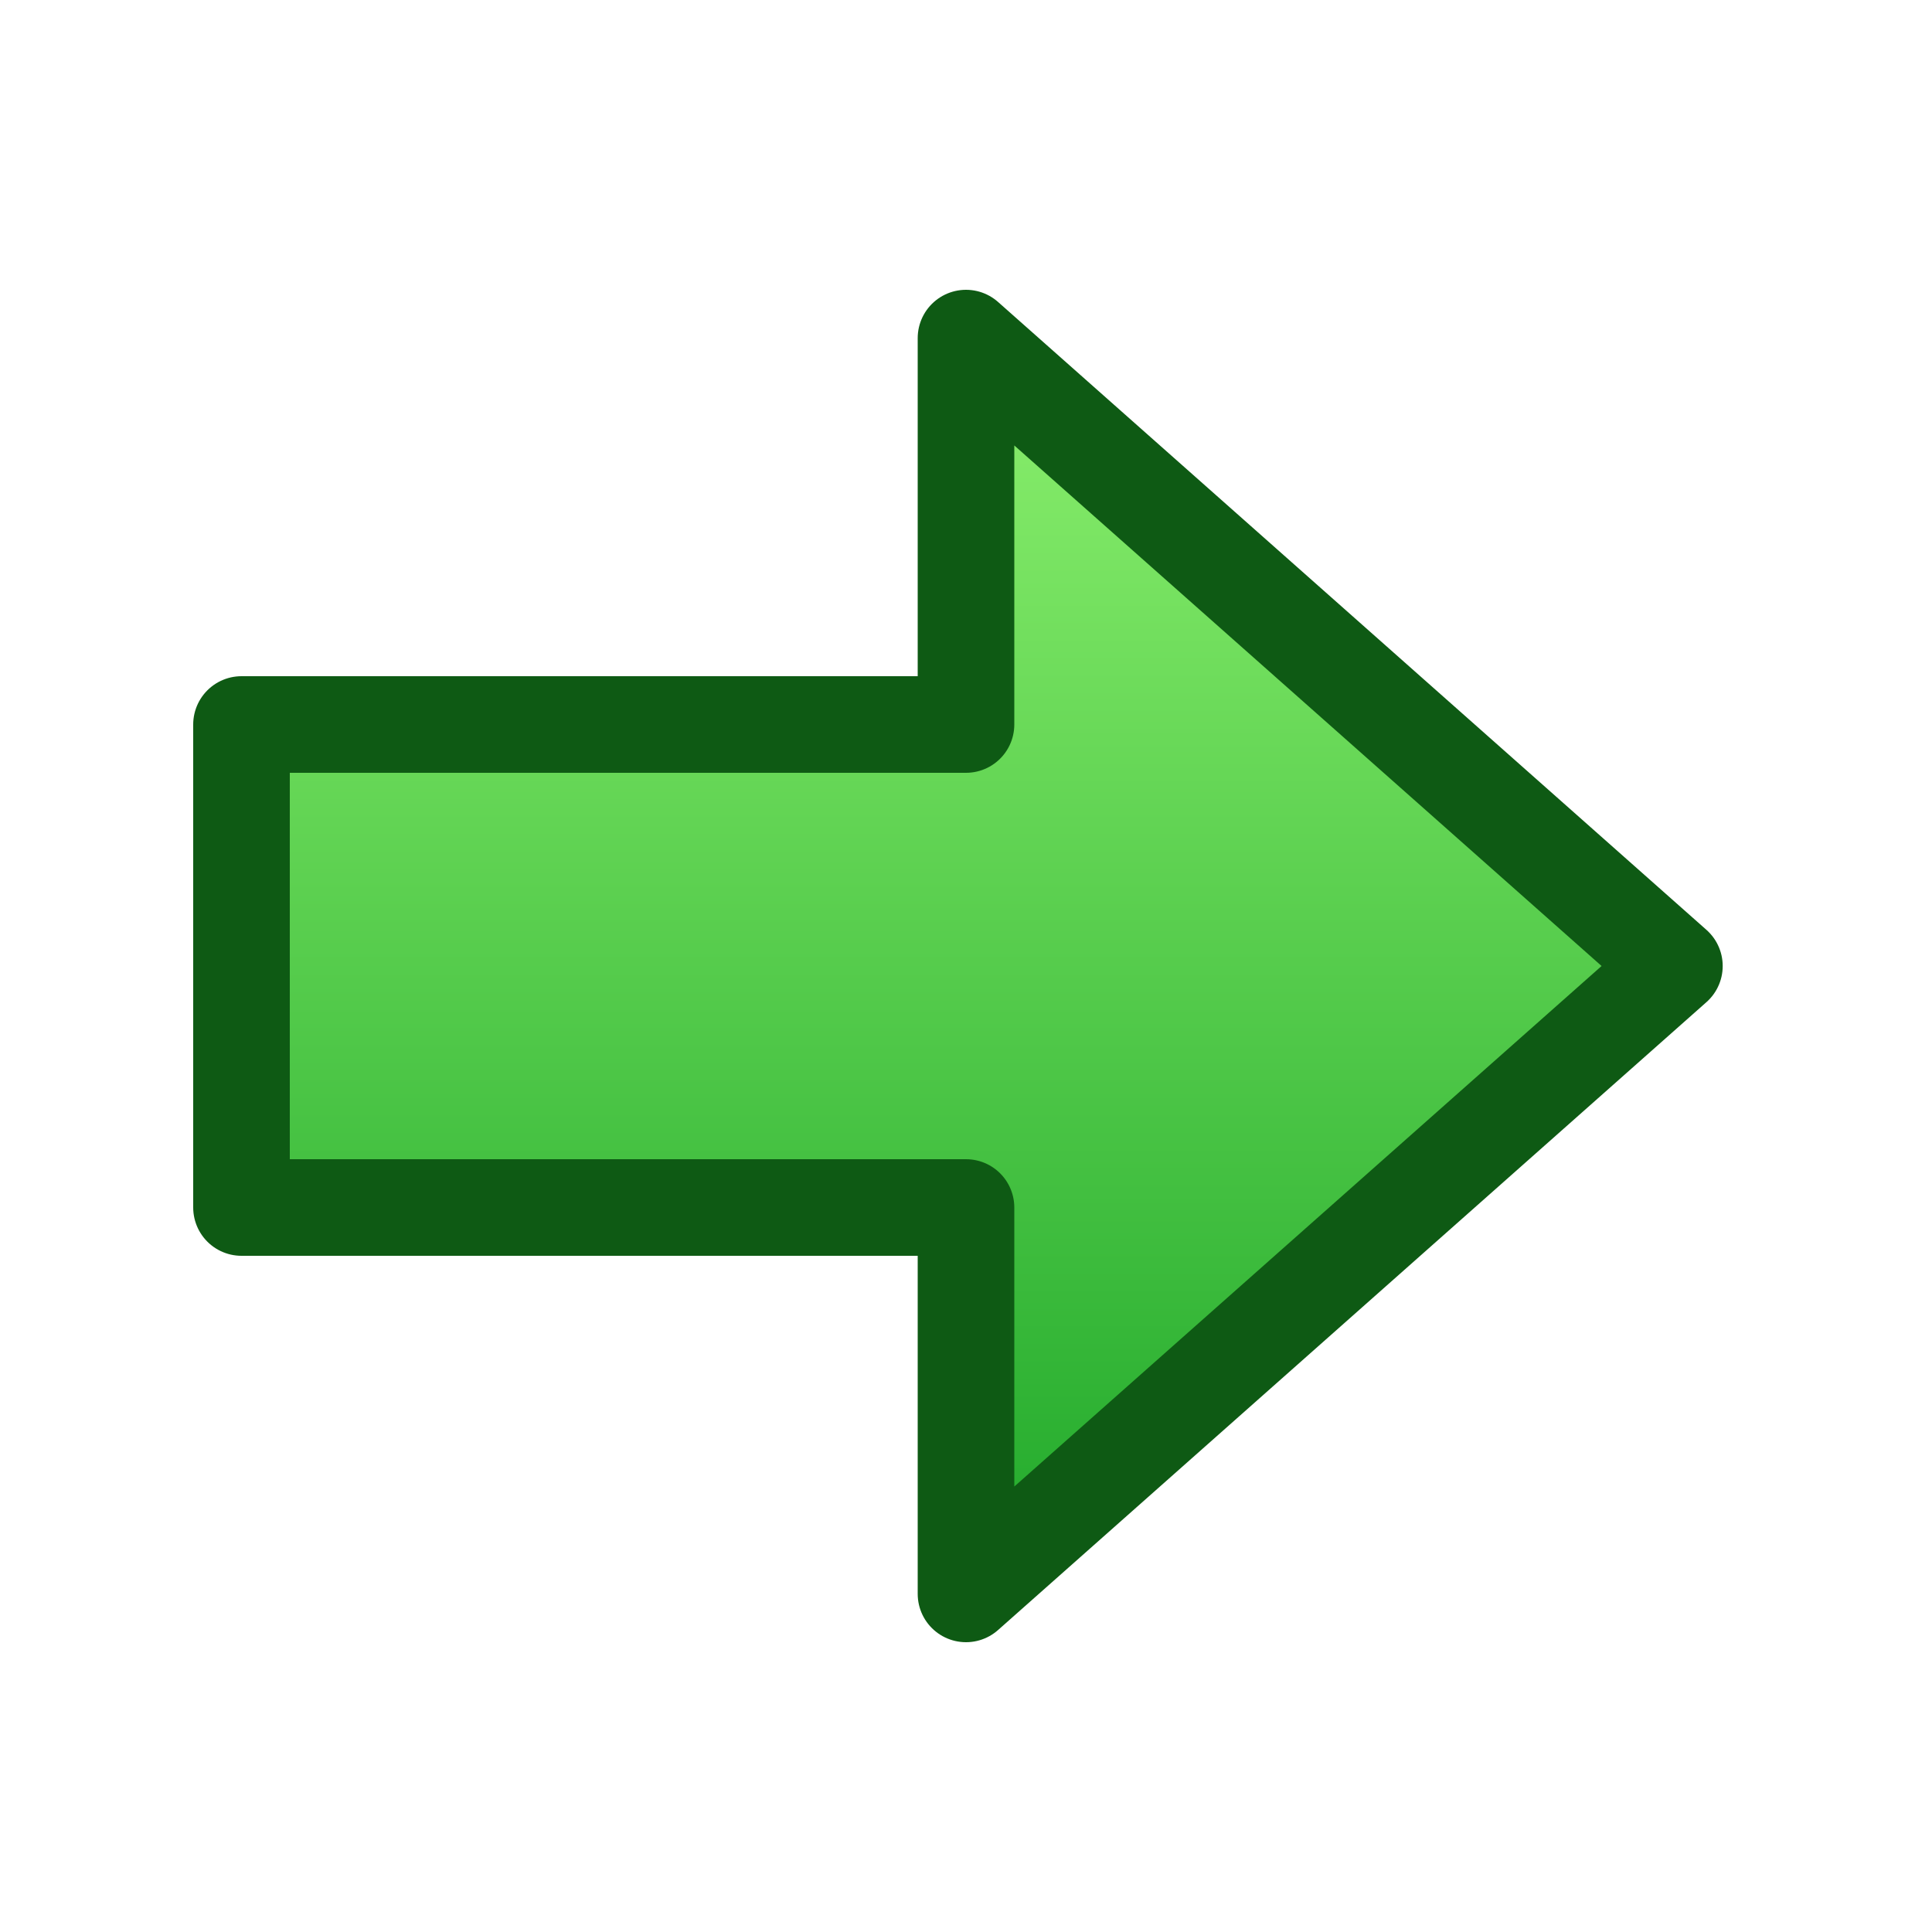
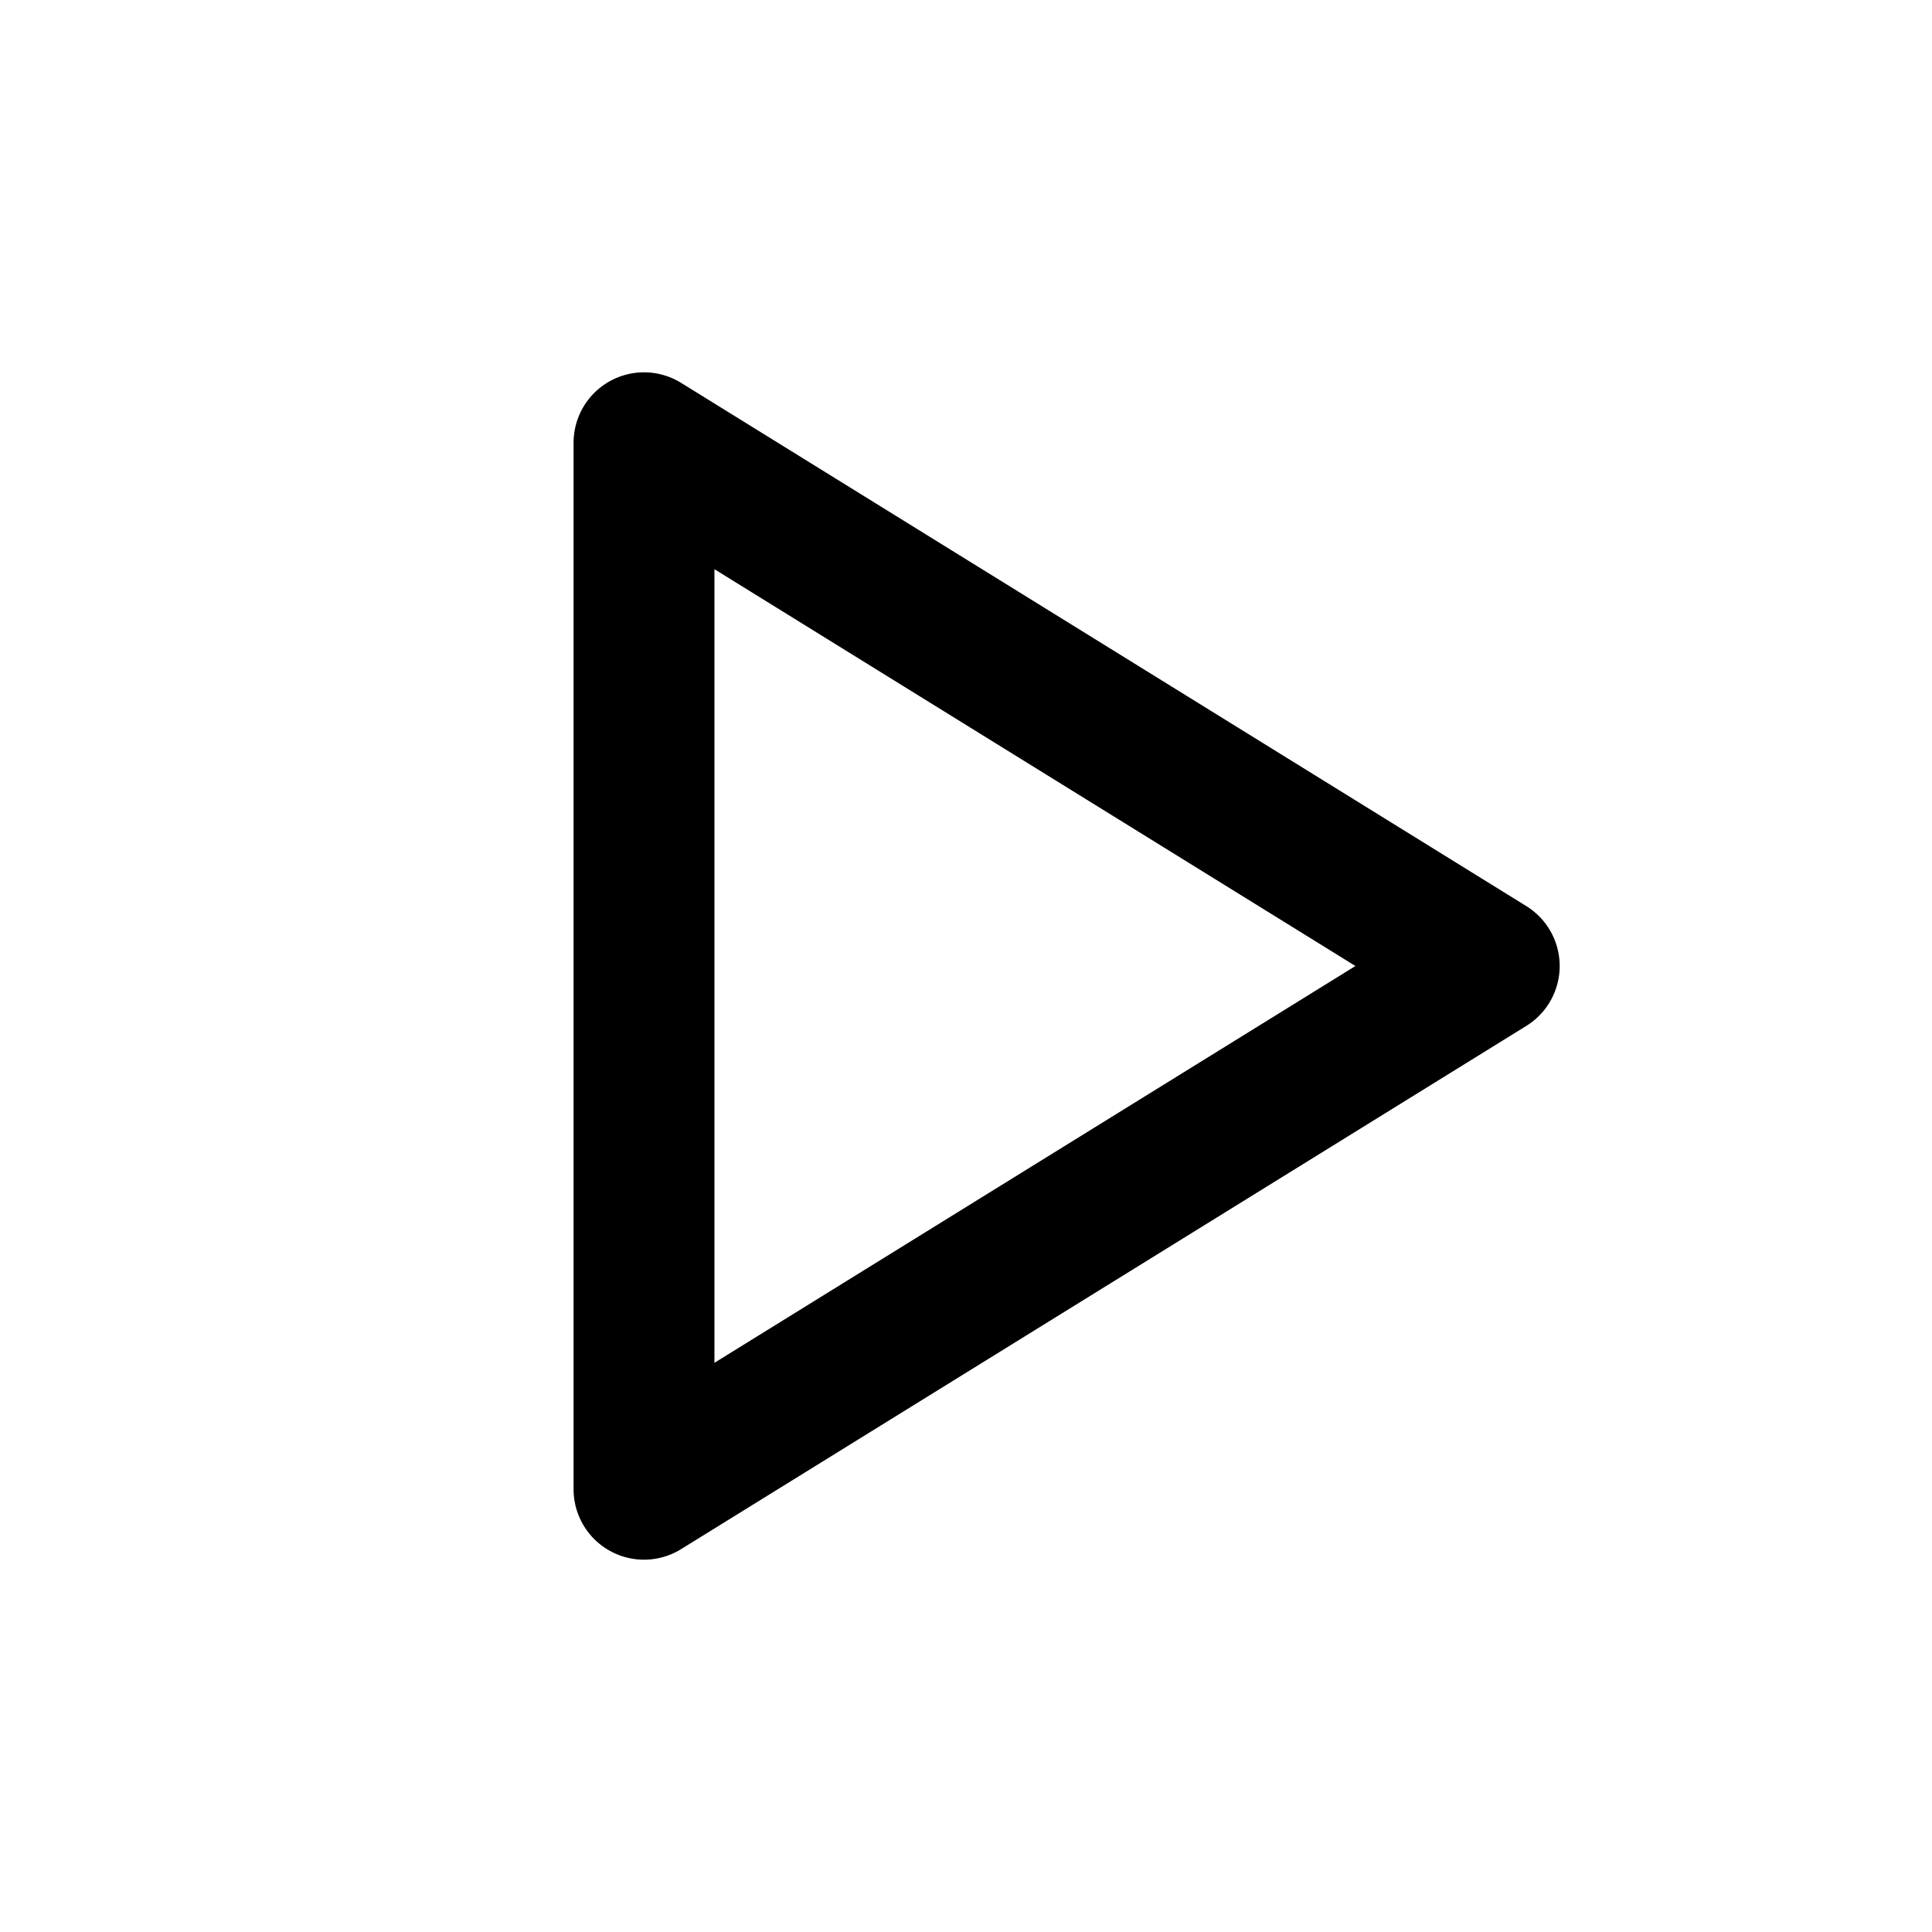
- <svg xmlns="http://www.w3.org/2000/svg" viewBox="0 0 24 24">
-   <defs>
-     <linearGradient id="g" x1="0" y1="0" x2="0" y2="1">
-       <stop offset="0" stop-color="#8CF06E" />
-       <stop offset="1" stop-color="#1FA82A" />
-     </linearGradient>
-   </defs>
-   <path d="M3 9h9V4.2l8.8 7.8-8.8 7.8V15H3z" fill="url(#g)" stroke="#0E5A14" stroke-width="1.2" stroke-linejoin="round" />
+ <svg xmlns="http://www.w3.org/2000/svg" viewBox="0 0 24 24" width="24" height="24">
+   <g fill="none" stroke="#000" stroke-width="1.75" stroke-linecap="round" stroke-linejoin="round">
+     <path d="M8 5.5v13L18.5 12z" />
+   </g>
</svg>
